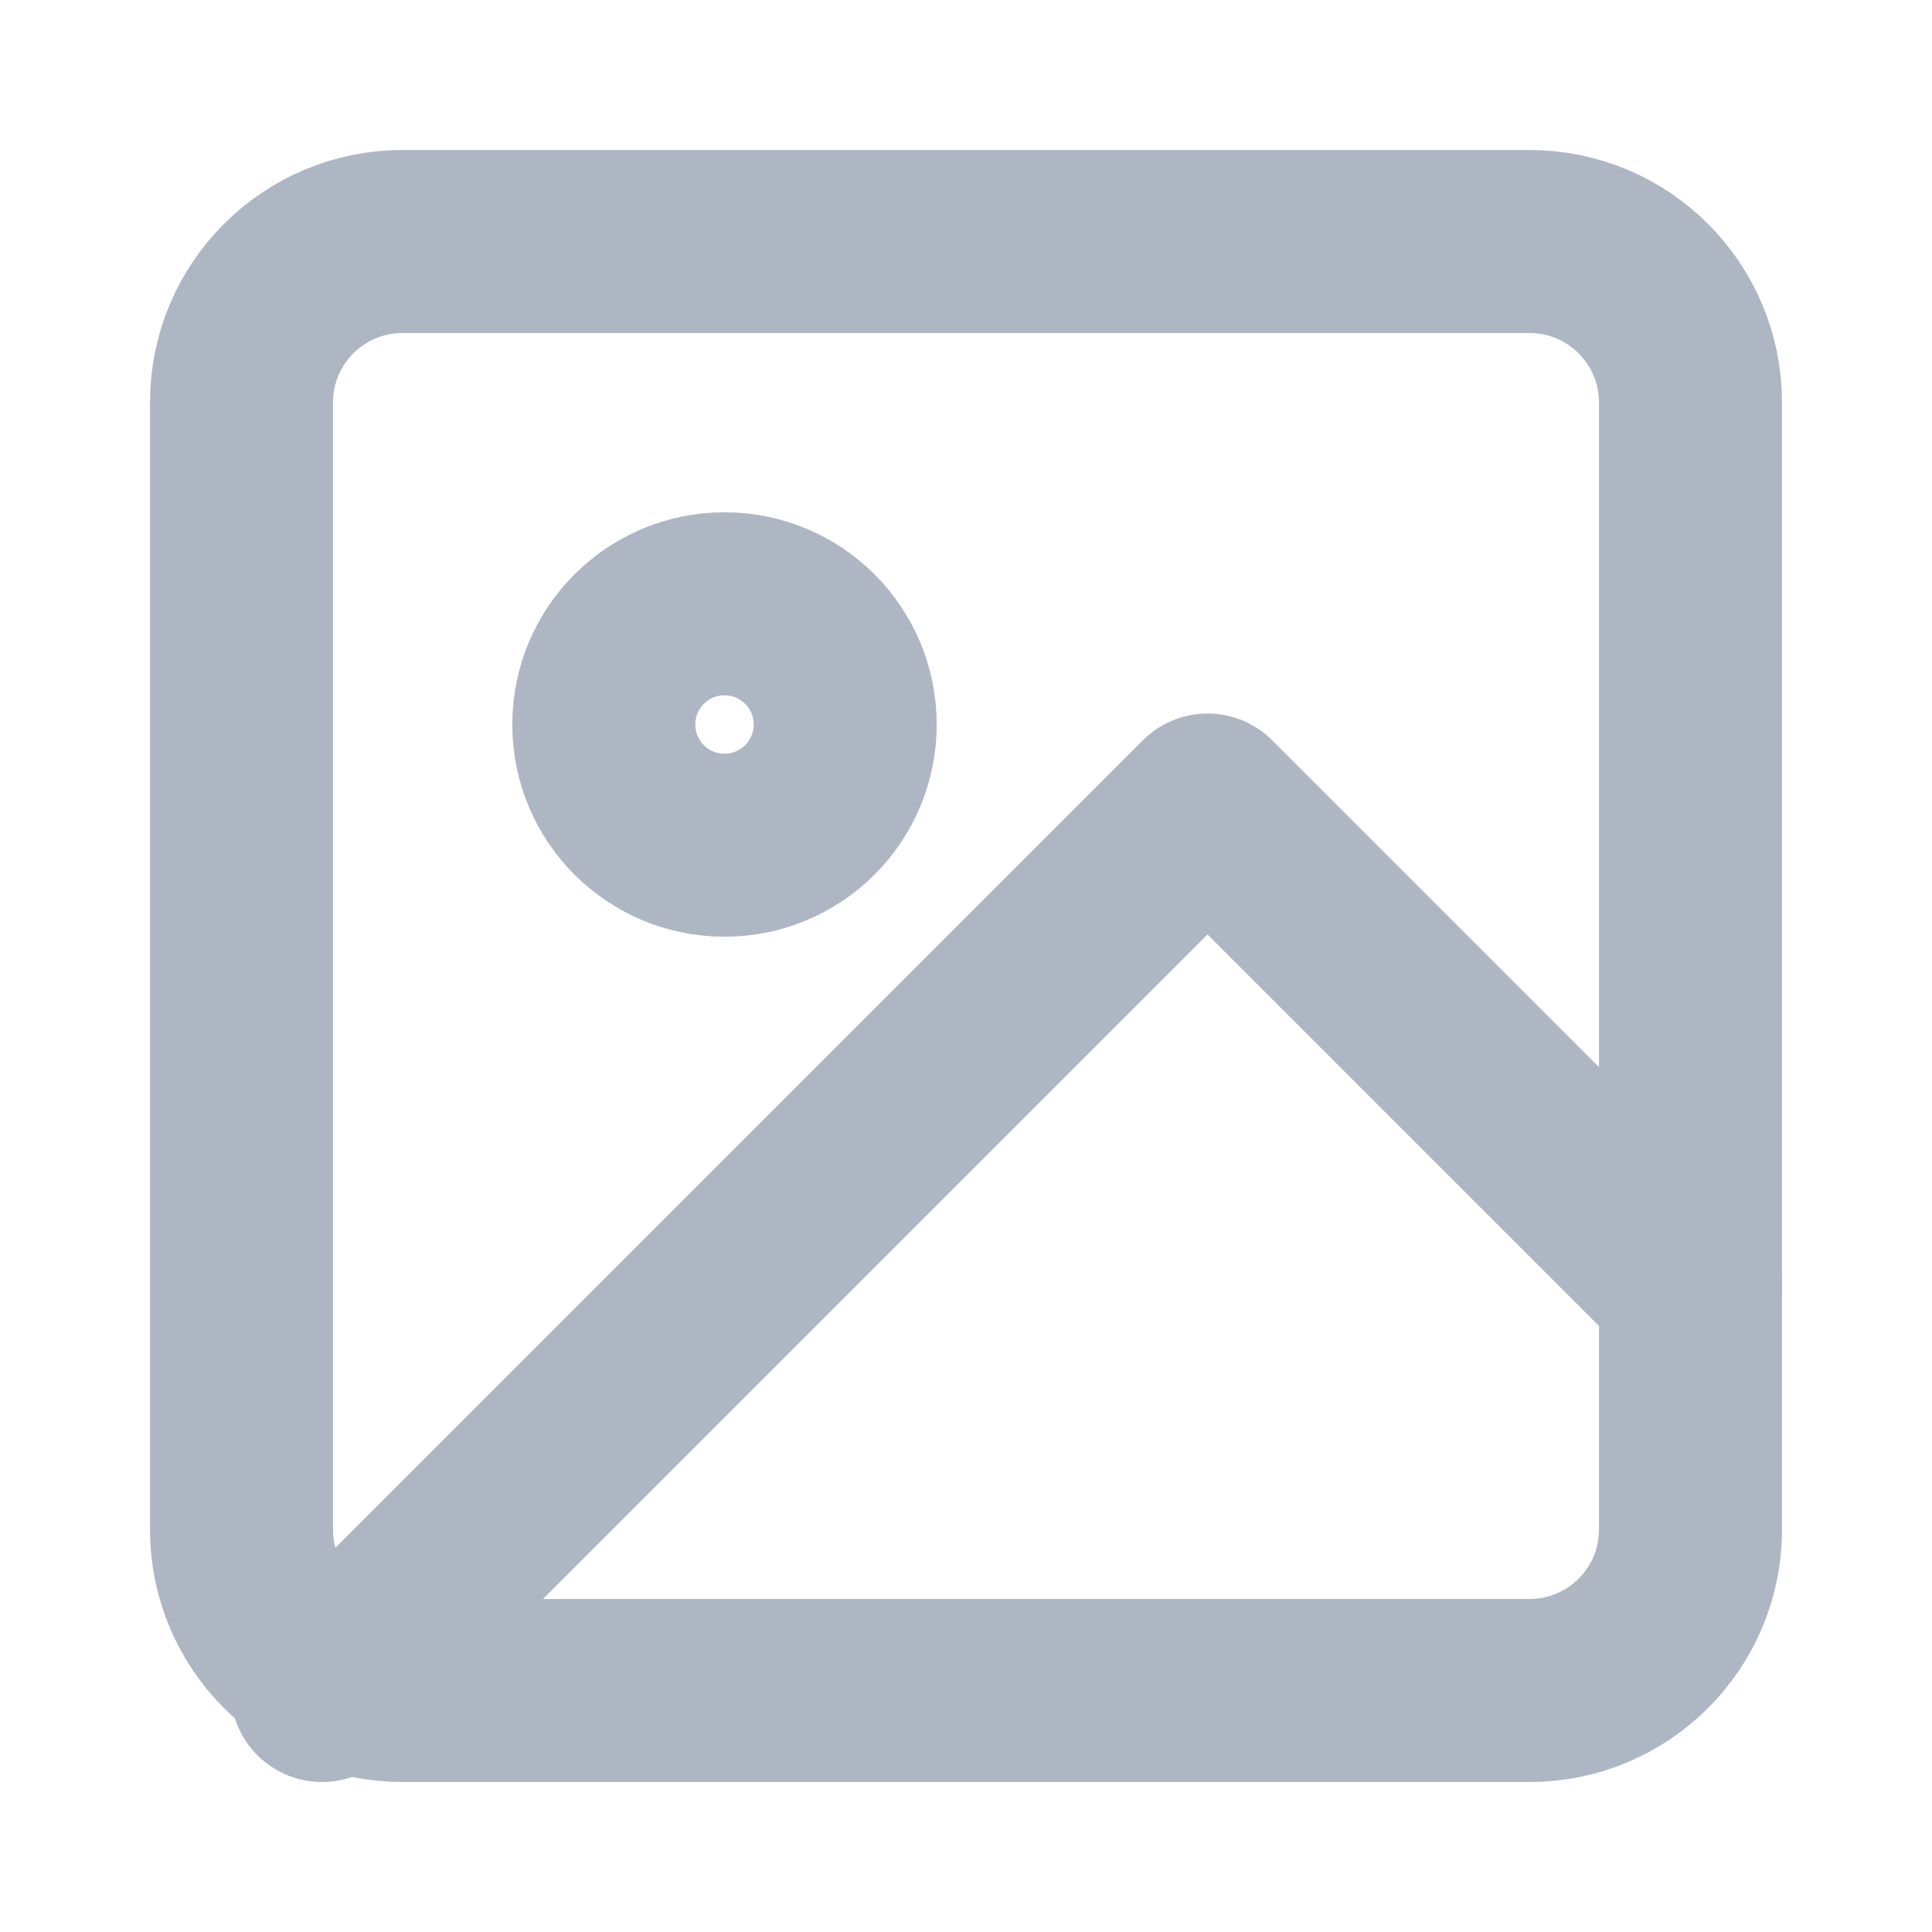
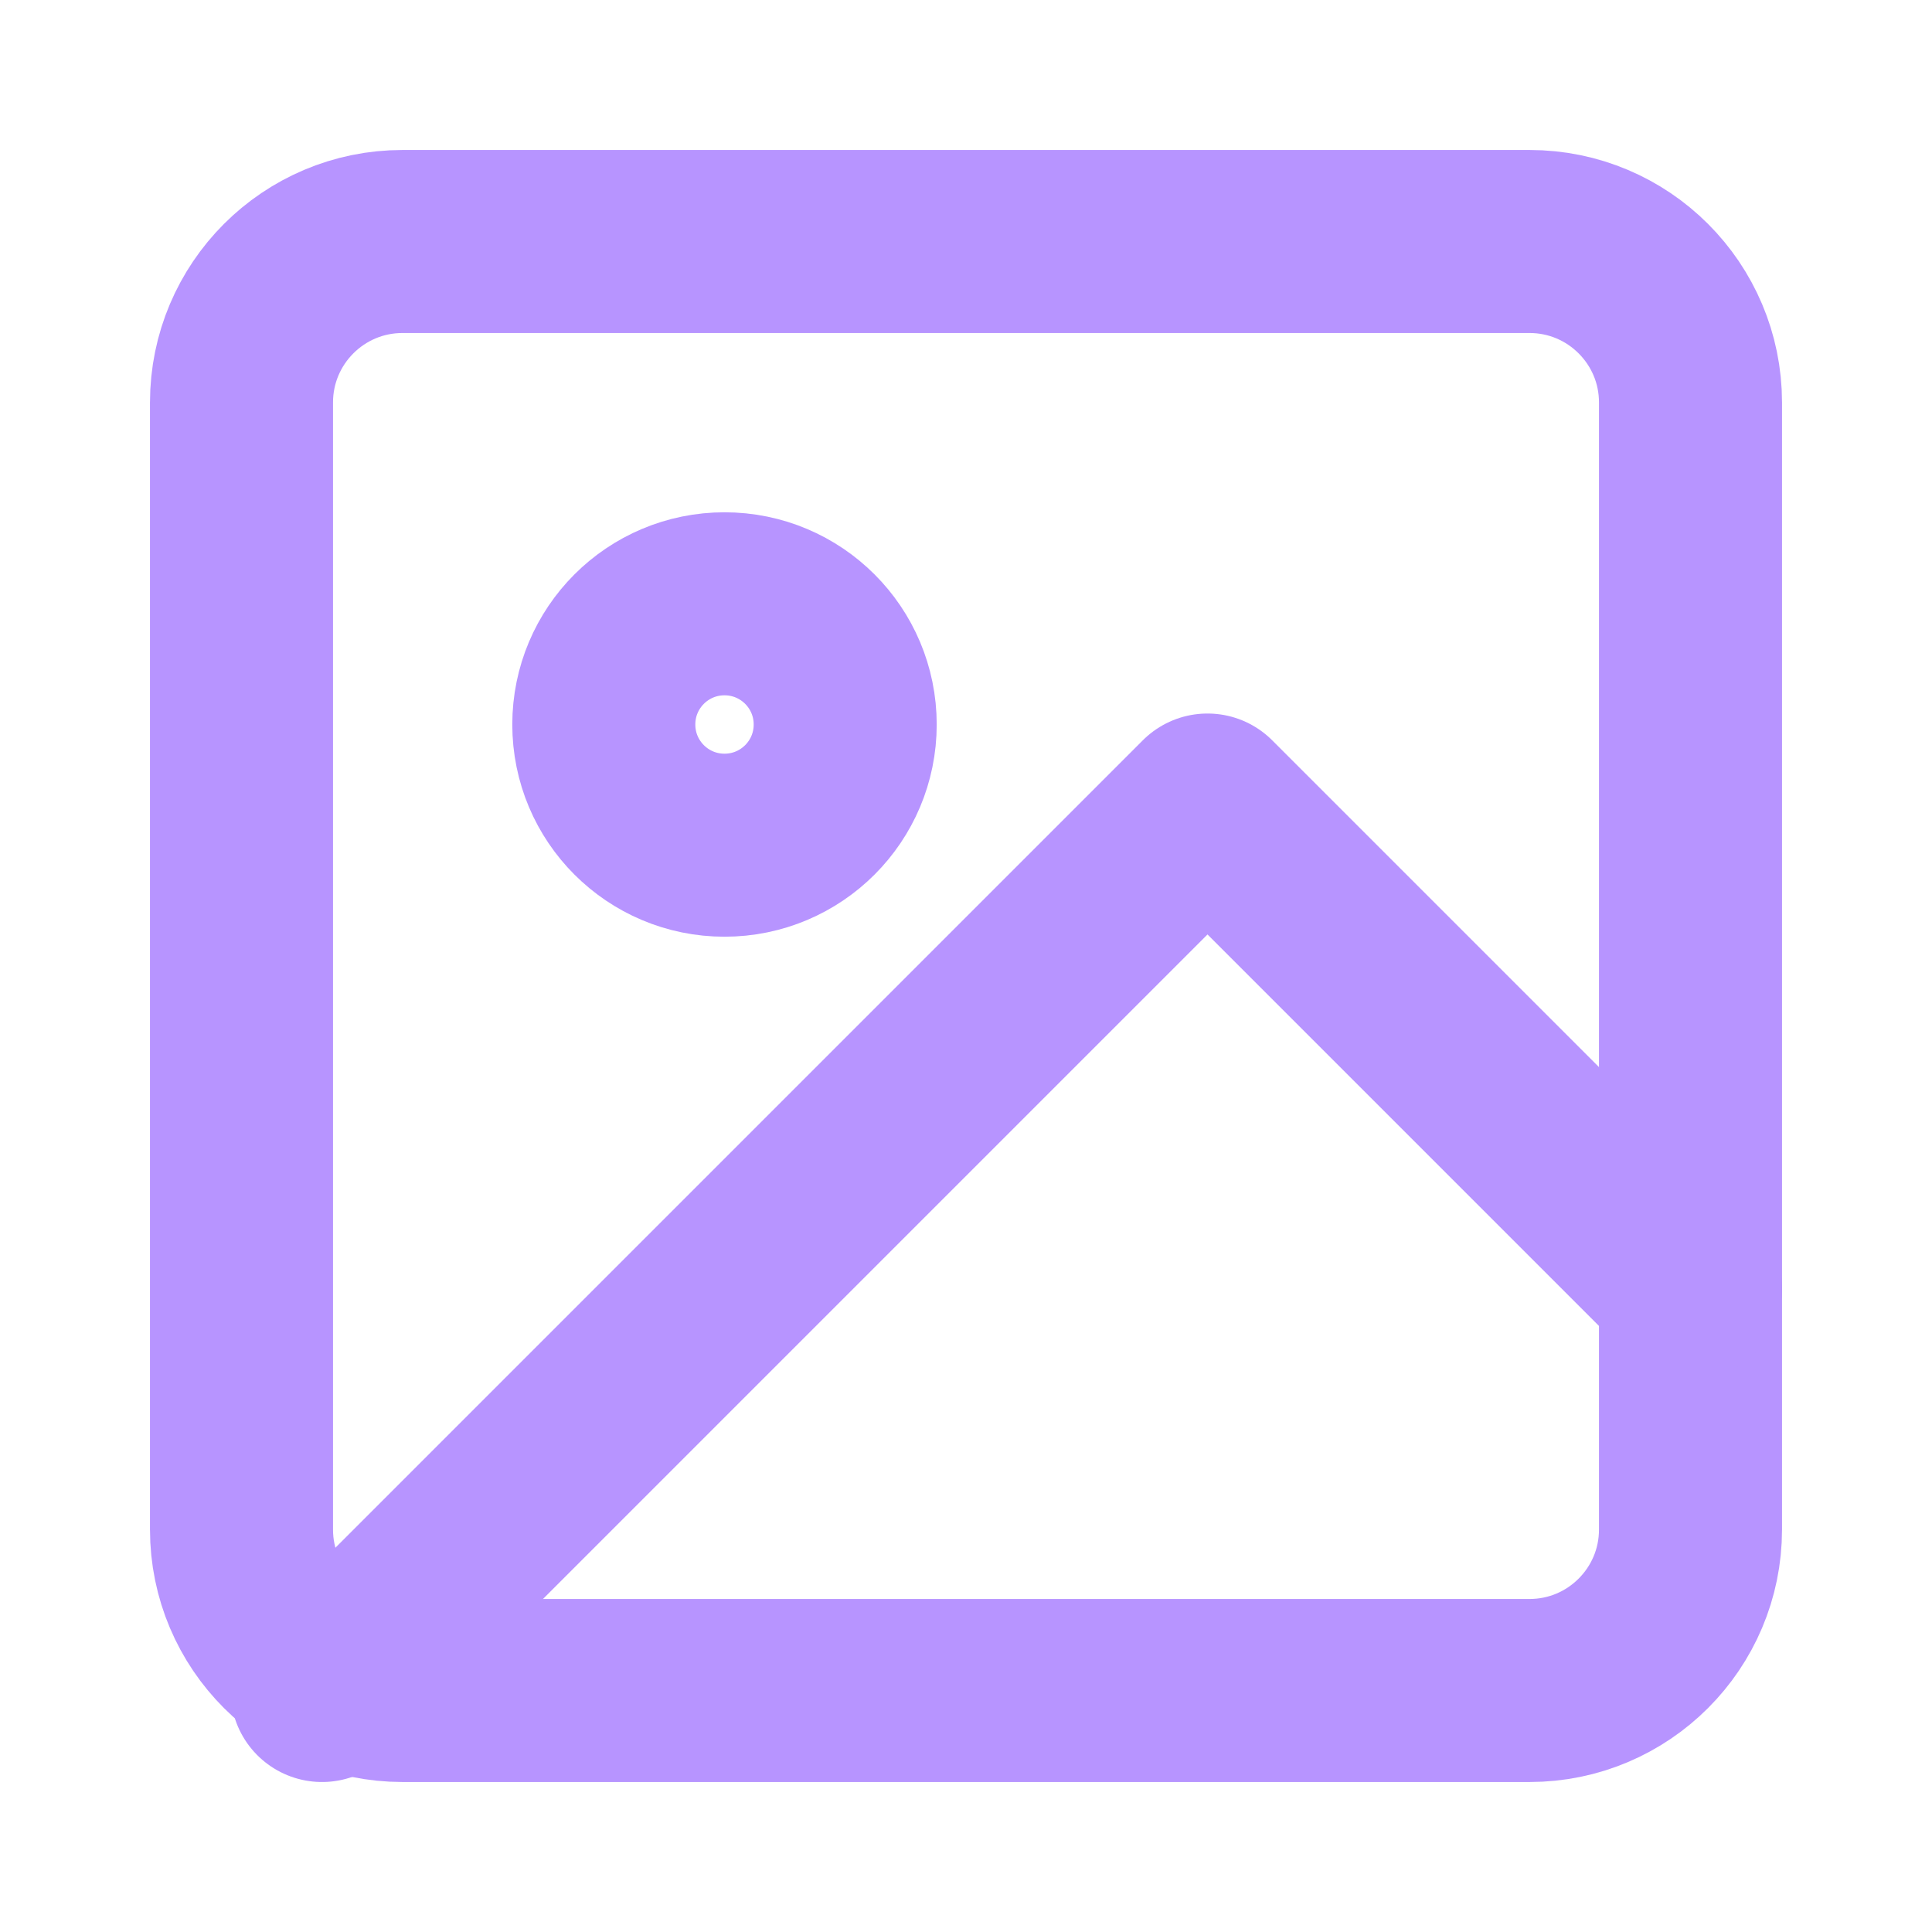
<svg xmlns="http://www.w3.org/2000/svg" preserveAspectRatio="none" overflow="visible" style="display: block;" width="19" height="19" viewBox="0 0 19 19" fill="none">
  <g id="Icon / image">
-     <path id="Vector" d="M3.958 2.375H15.042C15.916 2.375 16.625 3.084 16.625 3.958V15.042C16.625 15.916 15.916 16.625 15.042 16.625H3.958C3.084 16.625 2.375 15.916 2.375 15.042V3.958C2.375 3.084 3.084 2.375 3.958 2.375Z" stroke-width="1.8" stroke-linecap="round" stroke-linejoin="round" stroke="#AEB6C4" />
-     <path id="Vector_2" d="M8.312 7.125C8.312 7.781 7.781 8.312 7.125 8.312C6.469 8.312 5.938 7.781 5.938 7.125C5.938 6.469 6.469 5.938 7.125 5.938C7.781 5.938 8.312 6.469 8.312 7.125Z" stroke-width="1.8" stroke-linecap="round" stroke-linejoin="round" stroke="#AEB6C4" />
-     <path id="Vector_3" d="M16.625 12.667L11.875 7.917L3.167 16.625" stroke-width="1.8" stroke-linecap="round" stroke-linejoin="round" stroke="#AEB6C4" />
+     <path id="Vector" d="M3.958 2.375H15.042C15.916 2.375 16.625 3.084 16.625 3.958V15.042C16.625 15.916 15.916 16.625 15.042 16.625H3.958C3.084 16.625 2.375 15.916 2.375 15.042V3.958C2.375 3.084 3.084 2.375 3.958 2.375Z" stroke-width="1.8" stroke-linecap="round" stroke-linejoin="round" stroke="#b794ff" />
+     <path id="Vector_2" d="M8.312 7.125C8.312 7.781 7.781 8.312 7.125 8.312C6.469 8.312 5.938 7.781 5.938 7.125C5.938 6.469 6.469 5.938 7.125 5.938C7.781 5.938 8.312 6.469 8.312 7.125Z" stroke-width="1.8" stroke-linecap="round" stroke-linejoin="round" stroke="#b794ff" />
+     <path id="Vector_3" d="M16.625 12.667L11.875 7.917L3.167 16.625" stroke-width="1.8" stroke-linecap="round" stroke-linejoin="round" stroke="#b794ff" />
  </g>
</svg>
